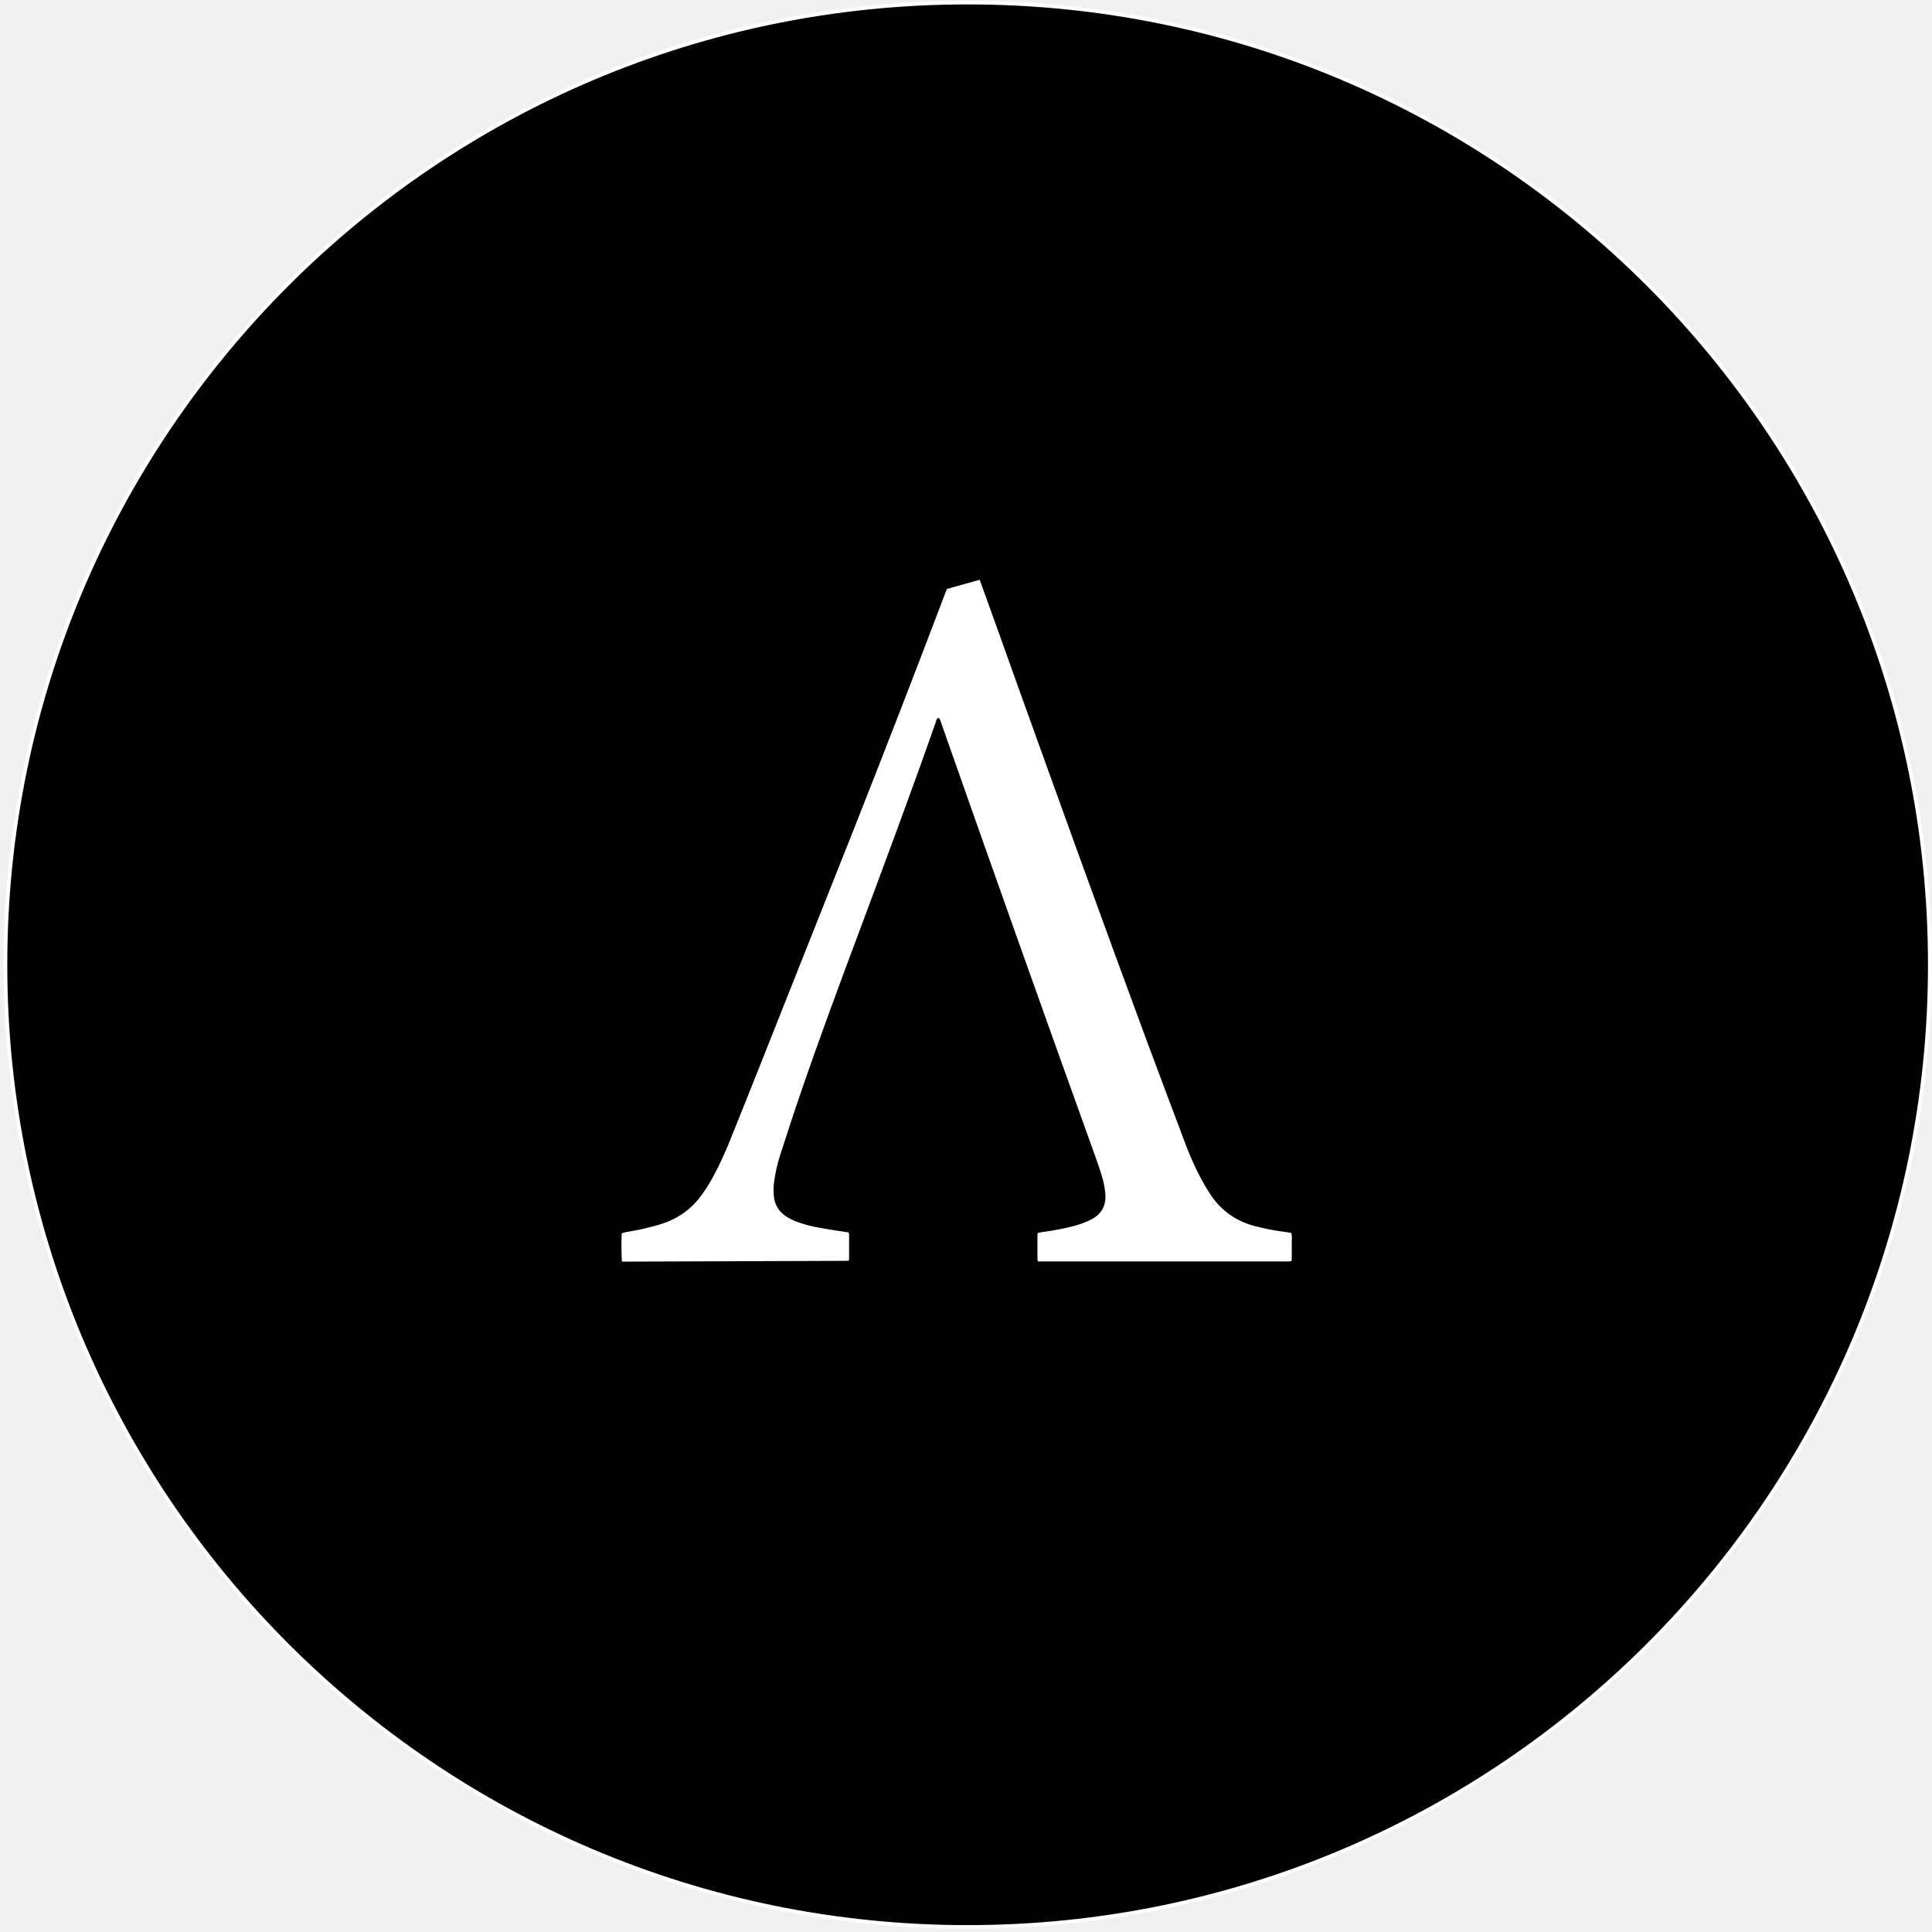
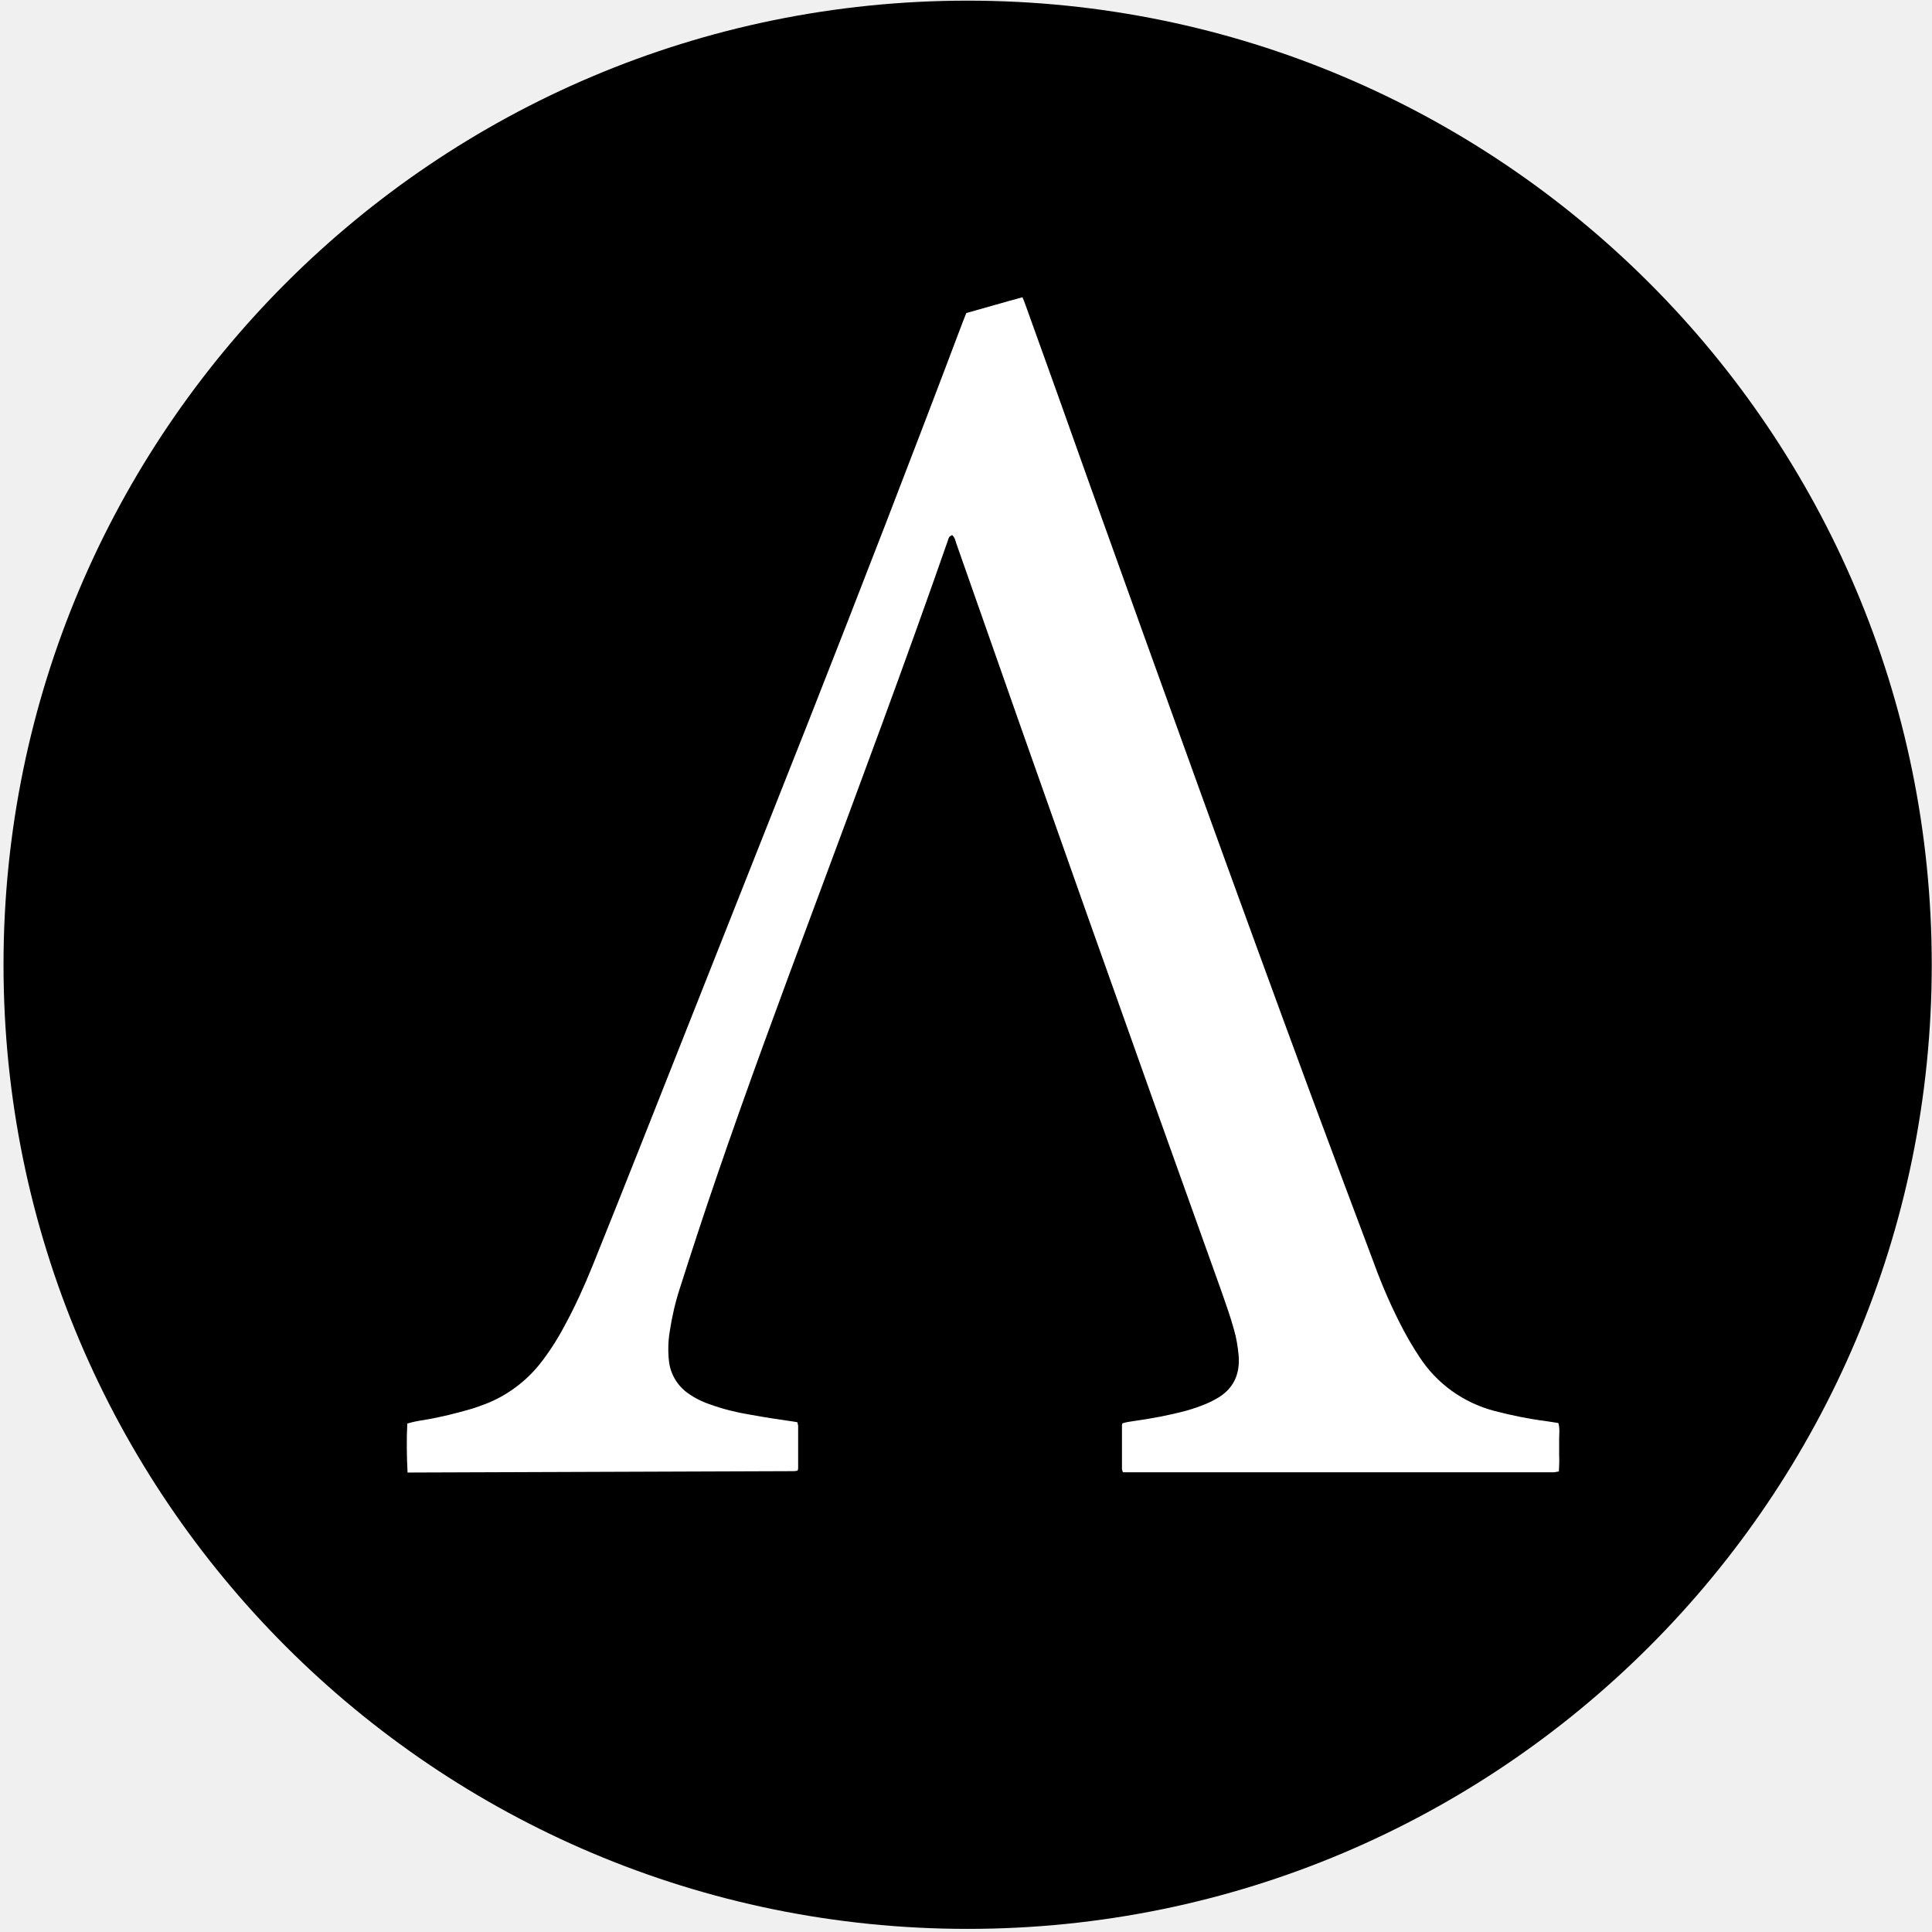
<svg xmlns="http://www.w3.org/2000/svg" width="513" height="513" viewBox="0 0 513 513" fill="none">
-   <circle cx="256.933" cy="256.173" r="255.5" fill="black" stroke="white" />
+   <circle cx="256.933" cy="256.173" r="256" fill="black" />
  <g clip-path="url(#clip0_75_21)">
-     <path d="M165.126 335C165 332.485 164.958 329.97 165.084 327.455C165.926 327.203 166.768 327.036 167.652 326.91C170.178 326.491 172.704 325.862 175.146 325.149C175.82 324.94 176.493 324.688 177.167 324.437C180.409 323.179 183.272 321.083 185.461 318.401C186.976 316.514 188.282 314.46 189.418 312.323C191.018 309.388 192.407 306.328 193.67 303.226C196.196 296.939 198.722 290.693 201.206 284.405C209.795 262.776 218.383 241.147 226.972 219.517C235.097 198.936 243.096 178.354 250.927 157.647C251.095 157.228 251.264 156.808 251.432 156.389C254.337 155.593 257.158 154.754 260.105 153.958C260.273 154.377 260.441 154.754 260.568 155.132C263.894 164.354 267.22 173.575 270.503 182.839C281.828 214.319 293.153 245.757 304.773 277.112C307.973 285.663 311.172 294.256 314.414 302.807C315.677 306.286 317.193 309.724 318.919 312.993C319.677 314.418 320.476 315.76 321.361 317.101C324.055 321.293 328.223 324.269 333.064 325.527C335.675 326.197 338.285 326.742 340.979 327.078L342.874 327.371C343.126 328.209 343 329.006 343 329.802C343 330.599 343 331.521 343 332.359C343.042 333.197 343 333.994 342.958 334.832C342.705 334.874 342.495 334.916 342.242 334.958C341.948 334.958 341.653 334.958 341.358 334.958H275.64C275.555 334.832 275.513 334.665 275.471 334.497C275.471 332.233 275.471 329.97 275.471 327.706C275.471 327.622 275.513 327.497 275.555 327.413C276.103 327.245 276.65 327.161 277.239 327.078C279.976 326.7 282.67 326.197 285.365 325.485C286.417 325.191 287.512 324.814 288.522 324.395C289.028 324.185 289.533 323.934 290.038 323.64C292.69 322.173 293.743 319.868 293.49 316.933C293.364 315.592 293.153 314.293 292.774 312.993C292.227 310.981 291.511 309.011 290.838 307.083C277.029 268.728 263.388 230.332 249.874 191.851C249.748 191.432 249.664 190.971 249.243 190.594C249.116 190.678 248.906 190.762 248.822 190.845C248.695 191.055 248.611 191.265 248.569 191.474C241.959 210.379 234.929 229.158 227.94 247.895C222.762 261.77 217.583 275.687 212.784 289.687C210.847 295.304 208.995 300.963 207.185 306.622C206.469 308.801 205.964 311.023 205.627 313.245C205.374 314.754 205.332 316.263 205.501 317.814C205.711 319.784 206.764 321.586 208.406 322.76C209.458 323.515 210.637 324.101 211.9 324.521C213.879 325.233 215.899 325.736 217.962 326.072C220.236 326.491 222.509 326.826 224.825 327.161C224.993 327.203 225.119 327.203 225.33 327.245C225.372 327.413 225.414 327.581 225.456 327.748C225.456 329.928 225.456 332.15 225.456 334.329C225.456 334.455 225.414 334.581 225.372 334.707C225.161 334.748 224.951 334.79 224.74 334.79C224.446 334.79 224.151 334.79 223.856 334.79L165.126 335Z" fill="white" />
+     <path d="M108.217 391C108 386.665 107.928 382.329 108.145 377.994C109.592 377.56 111.04 377.271 112.56 377.055C116.902 376.332 121.245 375.248 125.442 374.02C126.6 373.659 127.758 373.225 128.916 372.792C134.489 370.624 139.411 367.011 143.174 362.387C145.78 359.135 148.023 355.595 149.977 351.91C152.728 346.852 155.116 341.577 157.287 336.23C161.63 325.392 165.972 314.626 170.242 303.787C185.007 266.503 199.771 229.22 214.535 191.936C228.504 156.458 242.255 120.981 255.717 85.286C256.006 84.564 256.296 83.841 256.585 83.119C261.579 81.746 266.428 80.301 271.494 78.928C271.784 79.65 272.073 80.301 272.29 80.951C278.008 96.847 283.726 112.743 289.371 128.712C308.84 182.976 328.308 237.168 348.284 291.215C353.784 305.955 359.285 320.768 364.858 335.508C367.029 341.505 369.634 347.43 372.602 353.066C373.904 355.522 375.28 357.835 376.799 360.147C381.431 367.372 388.597 372.503 396.92 374.67C401.407 375.826 405.894 376.766 410.526 377.344L413.783 377.85C414.217 379.295 414 380.667 414 382.04C414 383.413 414 385.003 414 386.448C414.072 387.893 414 389.266 413.928 390.711C413.493 390.783 413.132 390.856 412.697 390.928C412.191 390.928 411.684 390.928 411.177 390.928H298.201C298.056 390.711 297.983 390.422 297.911 390.133C297.911 386.231 297.911 382.329 297.911 378.428C297.911 378.283 297.983 378.066 298.056 377.922C298.997 377.633 299.938 377.488 300.951 377.344C305.655 376.693 310.287 375.826 314.919 374.598C316.728 374.092 318.61 373.442 320.347 372.719C321.216 372.358 322.084 371.925 322.953 371.419C327.512 368.89 329.322 364.916 328.887 359.858C328.67 357.546 328.308 355.306 327.657 353.066C326.716 349.598 325.486 346.202 324.328 342.878C300.589 276.764 277.14 210.578 253.907 144.247C253.69 143.524 253.545 142.73 252.822 142.079C252.605 142.224 252.243 142.368 252.098 142.513C251.881 142.874 251.736 143.235 251.664 143.597C240.301 176.184 228.214 208.554 216.2 240.853C207.298 264.769 198.396 288.758 190.145 312.892C186.816 322.574 183.632 332.328 180.519 342.083C179.289 345.84 178.421 349.67 177.842 353.499C177.407 356.101 177.335 358.702 177.624 361.375C177.986 364.771 179.796 367.878 182.618 369.901C184.428 371.202 186.454 372.214 188.625 372.936C192.027 374.164 195.501 375.032 199.047 375.61C202.956 376.332 206.864 376.91 210.844 377.488C211.134 377.56 211.351 377.56 211.713 377.633C211.785 377.922 211.858 378.211 211.93 378.5C211.93 382.257 211.93 386.087 211.93 389.844C211.93 390.061 211.858 390.277 211.785 390.494C211.423 390.567 211.062 390.639 210.7 390.639C210.193 390.639 209.686 390.639 209.18 390.639L108.217 391Z" fill="white" />
  </g>
  <defs>
    <clipPath id="clip0_75_21">
-       <rect width="178" height="181" fill="white" transform="translate(165 154)" />
+       <rect width="306" height="312" fill="white" transform="translate(108 79)" />
    </clipPath>
  </defs>
</svg>
